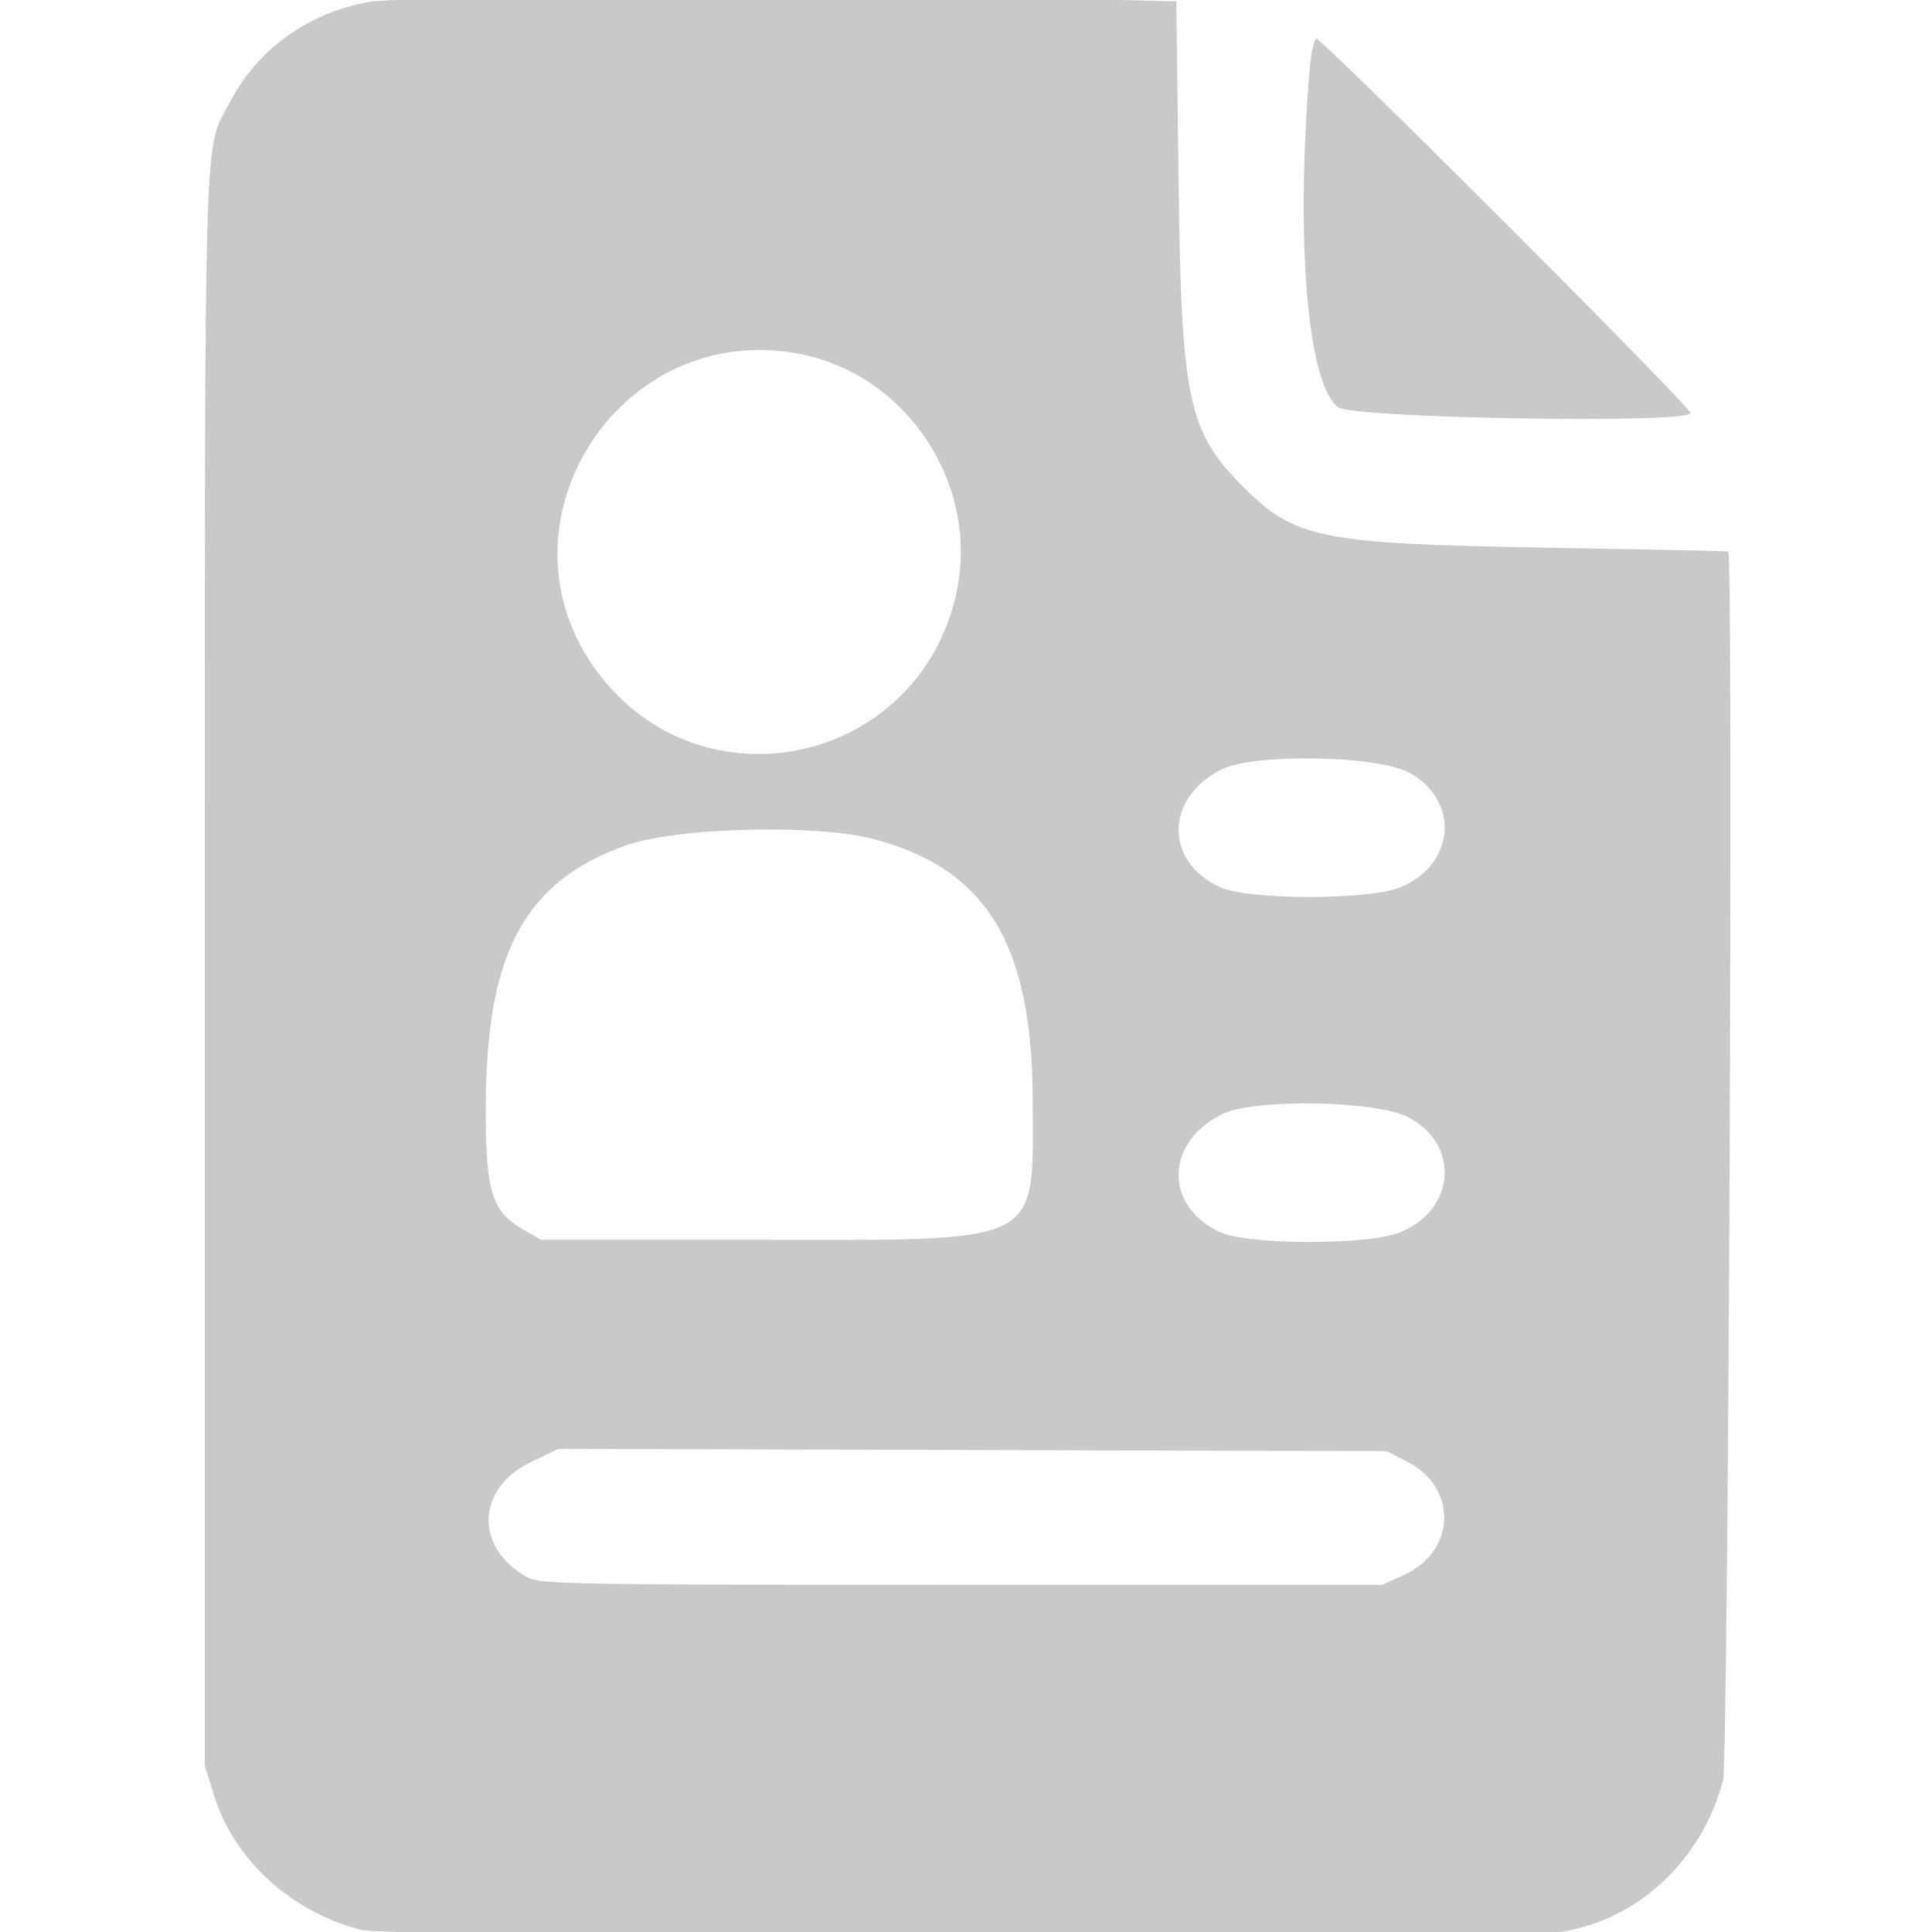
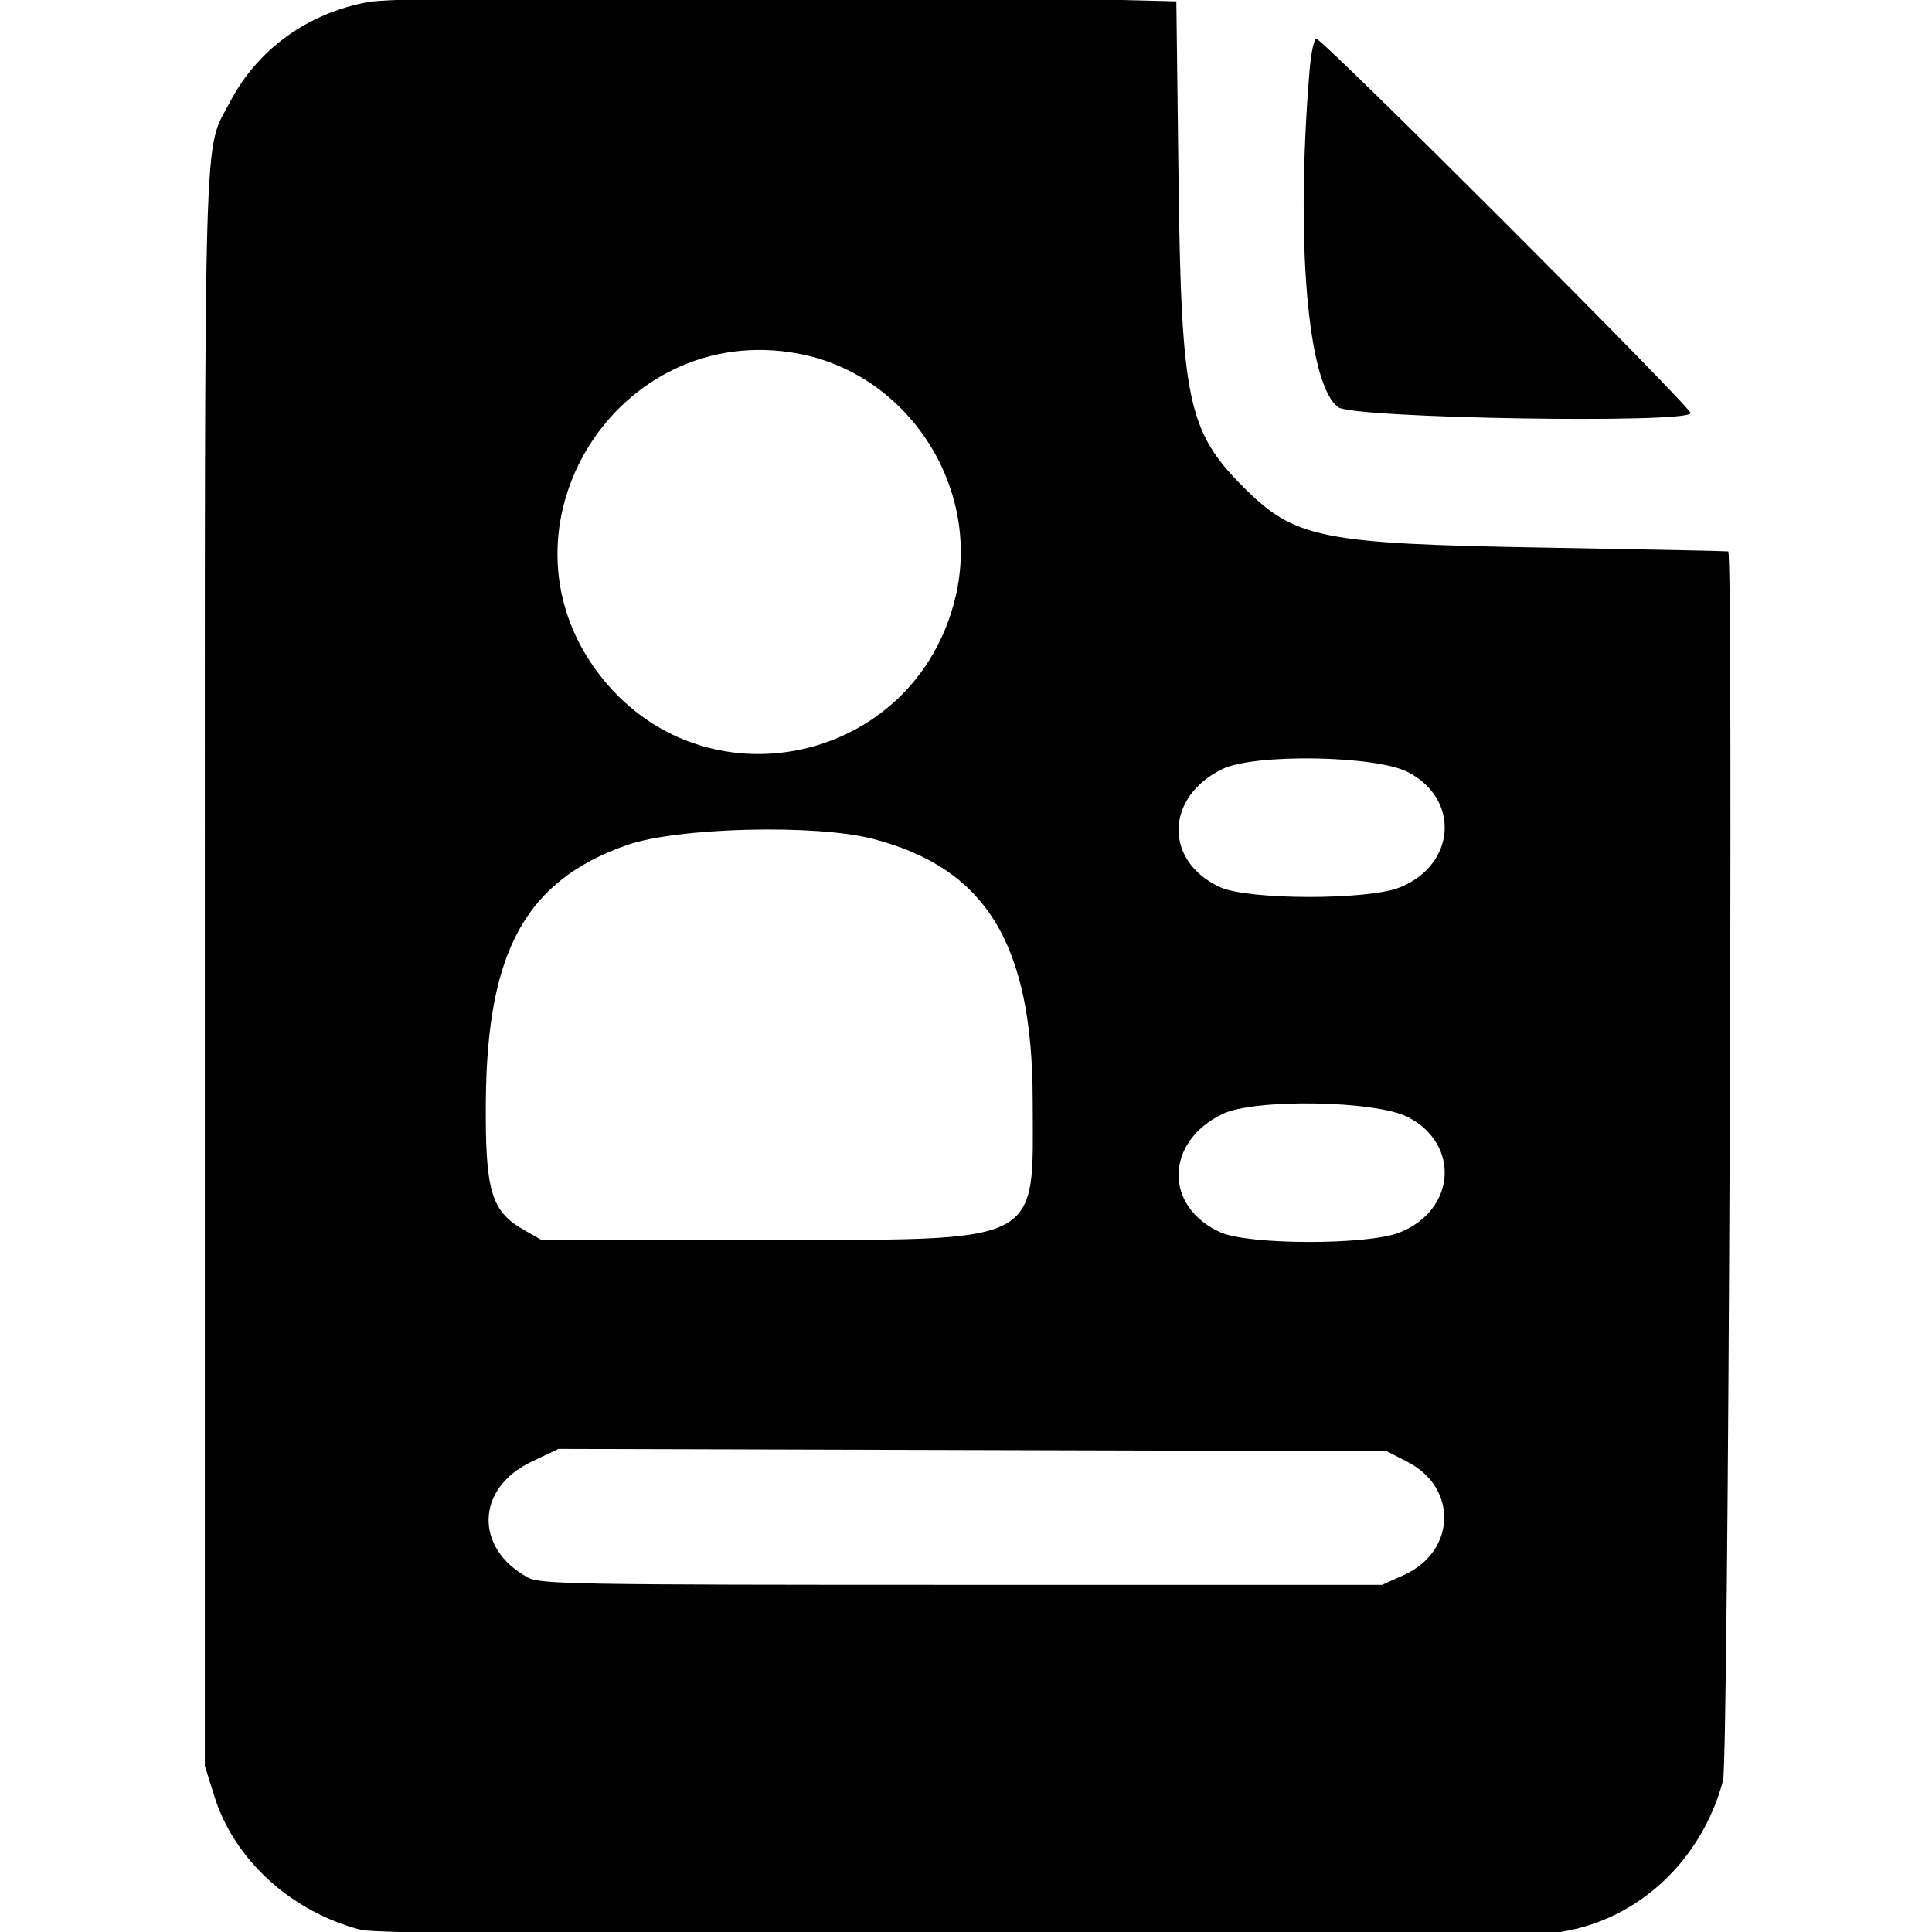
<svg xmlns="http://www.w3.org/2000/svg" id="svg" width="2500" height="2500" viewBox="25, 25, 350,350">
-   <path id="path0" d="M91.759 25.360 C 80.744 27.361,71.639 33.941,66.655 43.501 C 61.815 52.787,62.109 42.618,62.109 200.391 L 62.109 344.922 63.865 350.504 C 67.466 361.957,77.775 371.331,90.375 374.613 C 95.886 376.049,298.817 376.384,307.813 374.973 C 321.799 372.778,333.292 362.035,337.146 347.554 C 338.115 343.913,339.037 125.417,338.086 124.892 C 337.979 124.833,322.949 124.524,304.688 124.205 C 264.085 123.497,259.536 122.569,250.081 113.064 C 240.197 103.129,238.991 97.324,238.500 57.350 L 238.106 25.246 217.686 24.734 C 181.321 23.822,97.944 24.236,91.759 25.360 M262.246 37.695 C 259.673 68.769,261.879 94.727,267.439 98.782 C 270.197 100.794,331.239 101.796,331.262 99.831 C 331.275 98.685,264.633 32.031,263.474 32.031 C 263.057 32.031,262.504 34.580,262.246 37.695 M169.620 89.067 C 189.513 92.779,202.775 113.220,198.133 133.015 C 190.967 163.569,152.124 171.880,133.331 146.879 C 113.405 120.372,136.890 82.958,169.620 89.067 M280.037 164.860 C 289.601 169.784,288.735 181.740,278.521 185.794 C 272.743 188.087,251.204 188.056,246.094 185.747 C 235.812 181.101,236.026 169.341,246.484 164.303 C 252.313 161.495,274.209 161.858,280.037 164.860 M183.146 176.971 C 203.646 182.311,212.025 195.993,212.081 224.219 C 212.133 250.879,214.613 249.609,162.500 249.609 L 123.047 249.609 119.772 247.733 C 113.950 244.398,112.865 240.623,113.017 224.219 C 113.267 197.229,120.315 184.511,138.581 178.091 C 147.655 174.902,172.777 174.270,183.146 176.971 M280.037 227.360 C 289.601 232.284,288.735 244.240,278.521 248.294 C 272.743 250.587,251.204 250.556,246.094 248.247 C 235.812 243.601,236.026 231.841,246.484 226.803 C 252.313 223.995,274.209 224.358,280.037 227.360 M280.007 289.844 C 289.128 294.540,288.754 306.058,279.343 310.320 L 275.391 312.109 199.219 312.109 C 128.754 312.109,122.864 312.009,120.601 310.770 C 110.880 305.448,111.217 294.587,121.252 289.818 L 126.172 287.481 201.193 287.686 L 276.215 287.891 280.007 289.844 " stroke="none" fill="#c9c9c9" fill-rule="evenodd" />
+   <path id="path0" d="M91.759 25.360 C 80.744 27.361,71.639 33.941,66.655 43.501 C 61.815 52.787,62.109 42.618,62.109 200.391 L 62.109 344.922 63.865 350.504 C 67.466 361.957,77.775 371.331,90.375 374.613 C 95.886 376.049,298.817 376.384,307.813 374.973 C 321.799 372.778,333.292 362.035,337.146 347.554 C 338.115 343.913,339.037 125.417,338.086 124.892 C 337.979 124.833,322.949 124.524,304.688 124.205 C 264.085 123.497,259.536 122.569,250.081 113.064 C 240.197 103.129,238.991 97.324,238.500 57.350 L 238.106 25.246 217.686 24.734 C 181.321 23.822,97.944 24.236,91.759 25.360 M262.246 37.695 C 259.673 68.769,261.879 94.727,267.439 98.782 C 270.197 100.794,331.239 101.796,331.262 99.831 C 331.275 98.685,264.633 32.031,263.474 32.031 C 263.057 32.031,262.504 34.580,262.246 37.695 M169.620 89.067 C 189.513 92.779,202.775 113.220,198.133 133.015 C 190.967 163.569,152.124 171.880,133.331 146.879 C 113.405 120.372,136.890 82.958,169.620 89.067 M280.037 164.860 C 289.601 169.784,288.735 181.740,278.521 185.794 C 272.743 188.087,251.204 188.056,246.094 185.747 C 235.812 181.101,236.026 169.341,246.484 164.303 C 252.313 161.495,274.209 161.858,280.037 164.860 M183.146 176.971 C 203.646 182.311,212.025 195.993,212.081 224.219 C 212.133 250.879,214.613 249.609,162.500 249.609 L 123.047 249.609 119.772 247.733 C 113.950 244.398,112.865 240.623,113.017 224.219 C 113.267 197.229,120.315 184.511,138.581 178.091 C 147.655 174.902,172.777 174.270,183.146 176.971 M280.037 227.360 C 289.601 232.284,288.735 244.240,278.521 248.294 C 272.743 250.587,251.204 250.556,246.094 248.247 C 235.812 243.601,236.026 231.841,246.484 226.803 C 252.313 223.995,274.209 224.358,280.037 227.360 M280.007 289.844 C 289.128 294.540,288.754 306.058,279.343 310.320 L 275.391 312.109 199.219 312.109 C 128.754 312.109,122.864 312.009,120.601 310.770 C 110.880 305.448,111.217 294.587,121.252 289.818 L 126.172 287.481 201.193 287.686 L 276.215 287.891 280.007 289.844 " stroke="none" fill="" fill-rule="evenodd" />
</svg>
